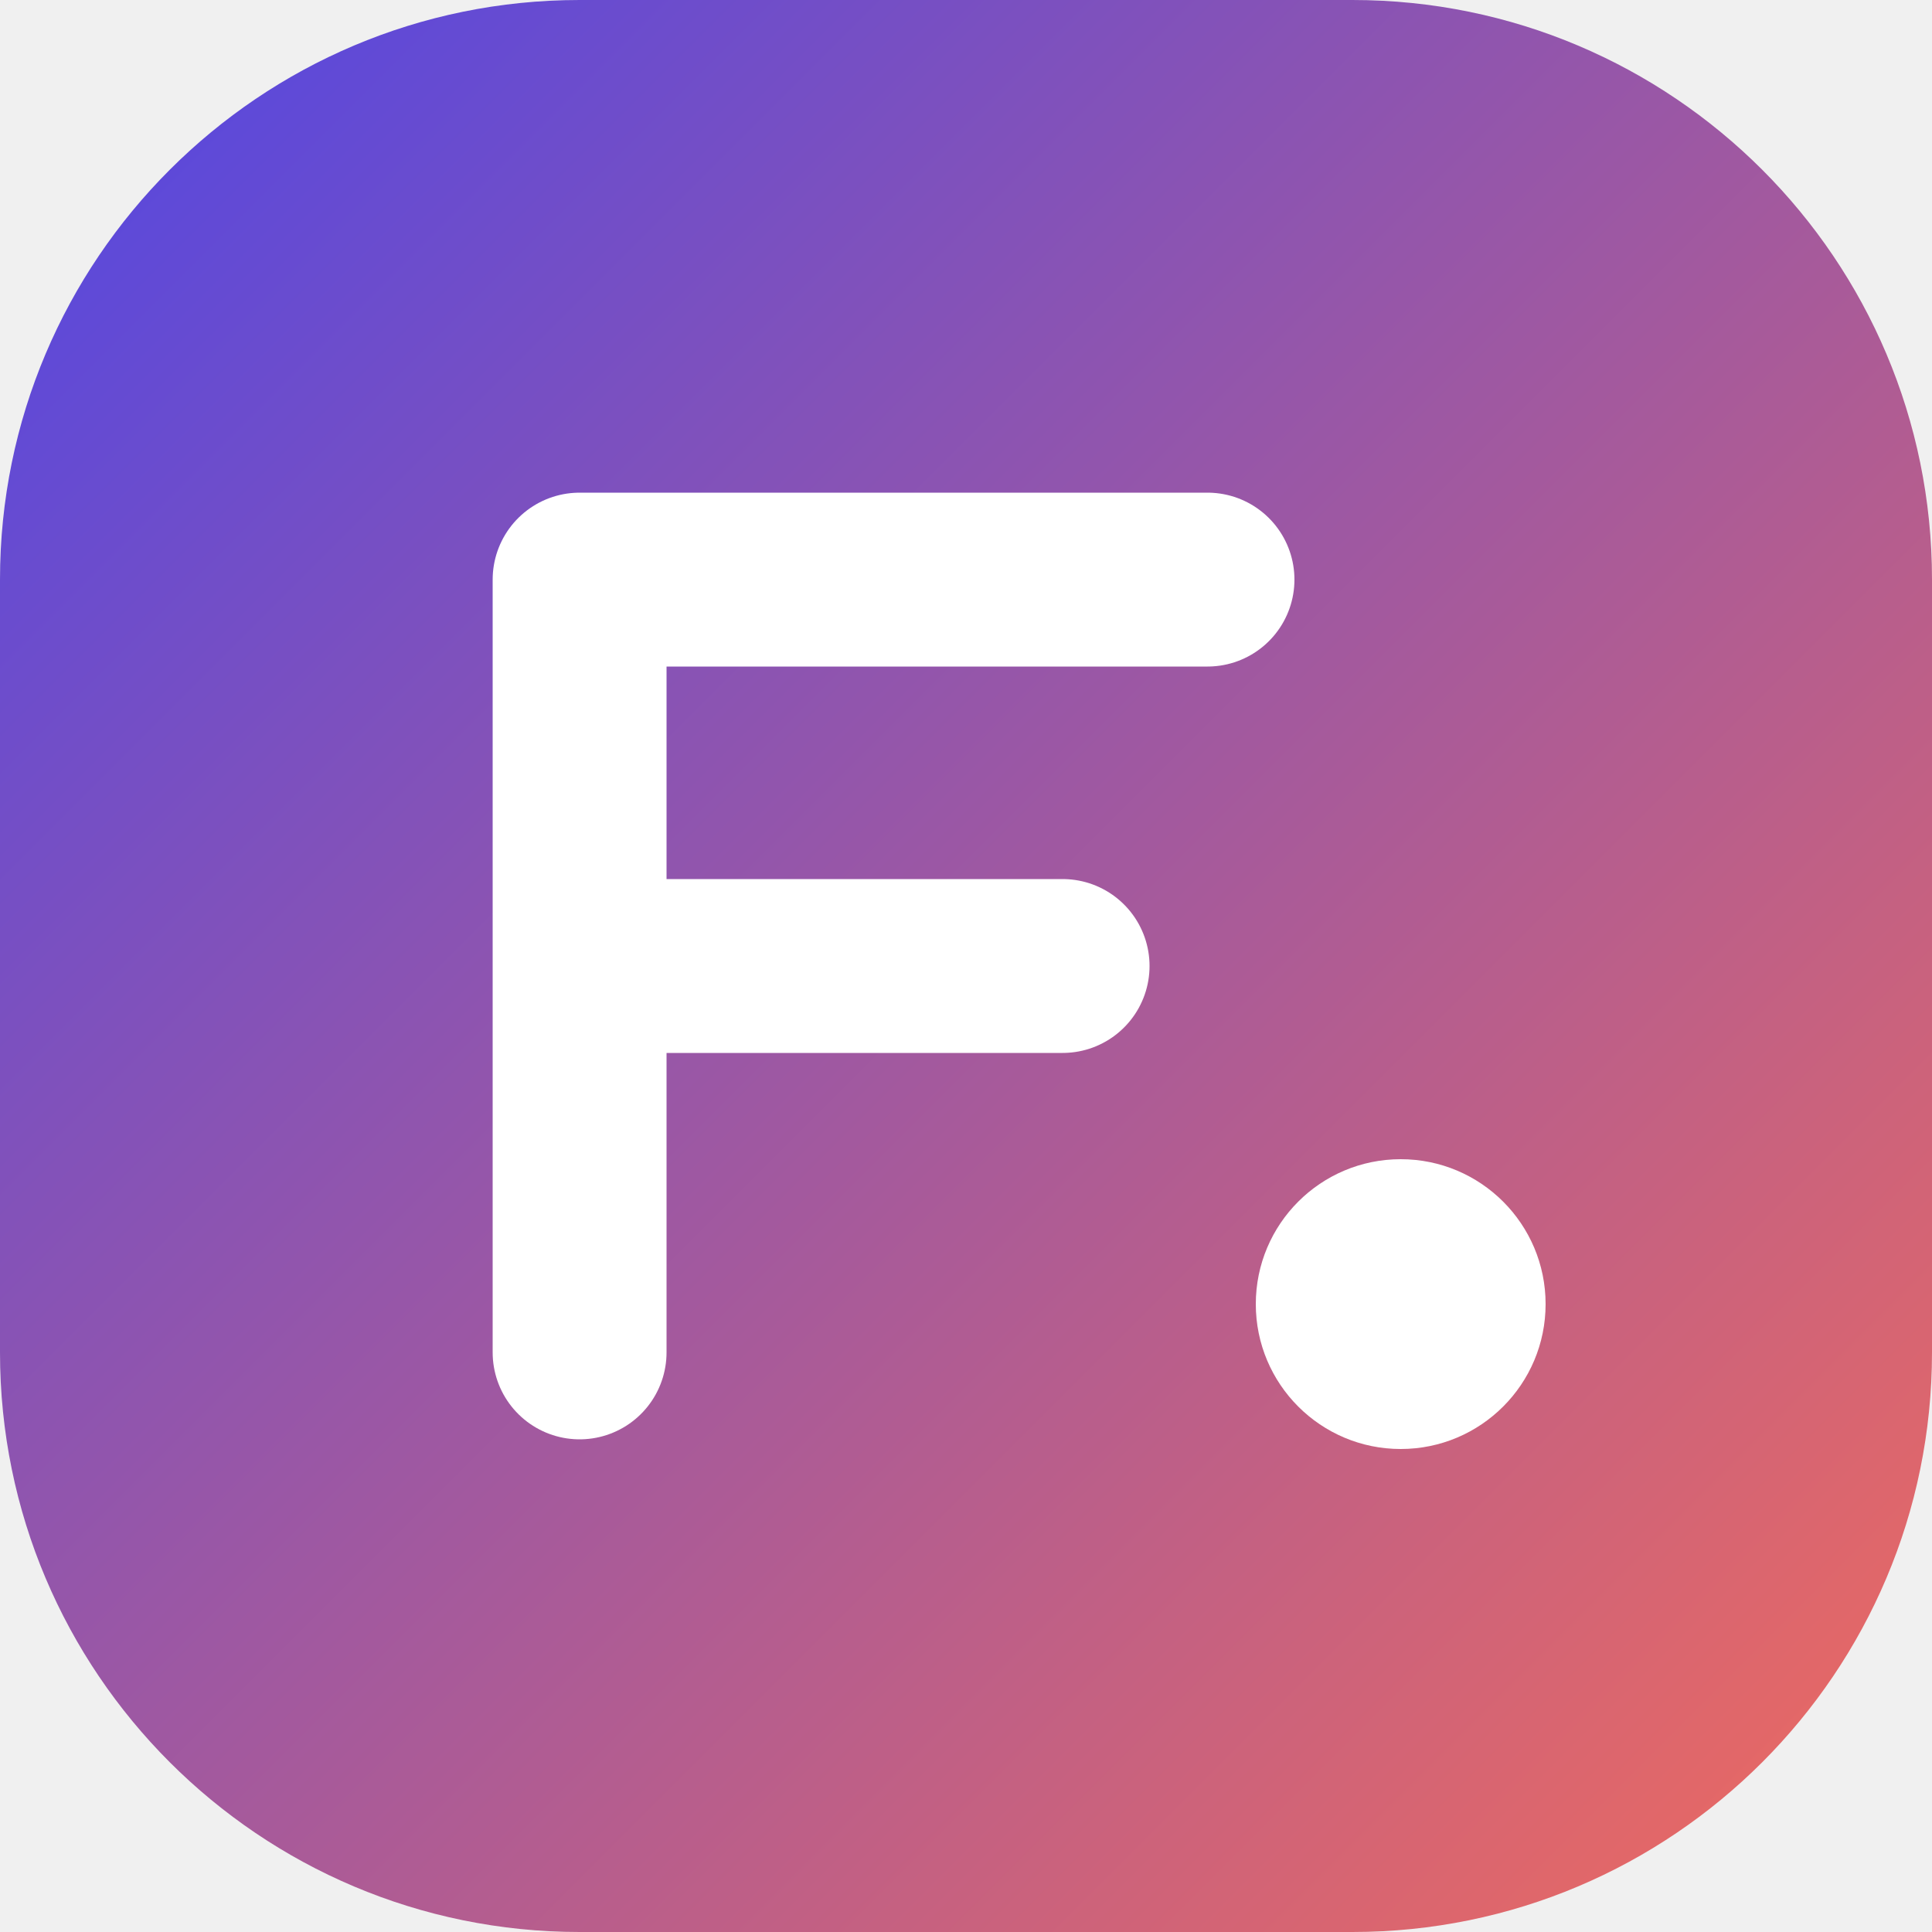
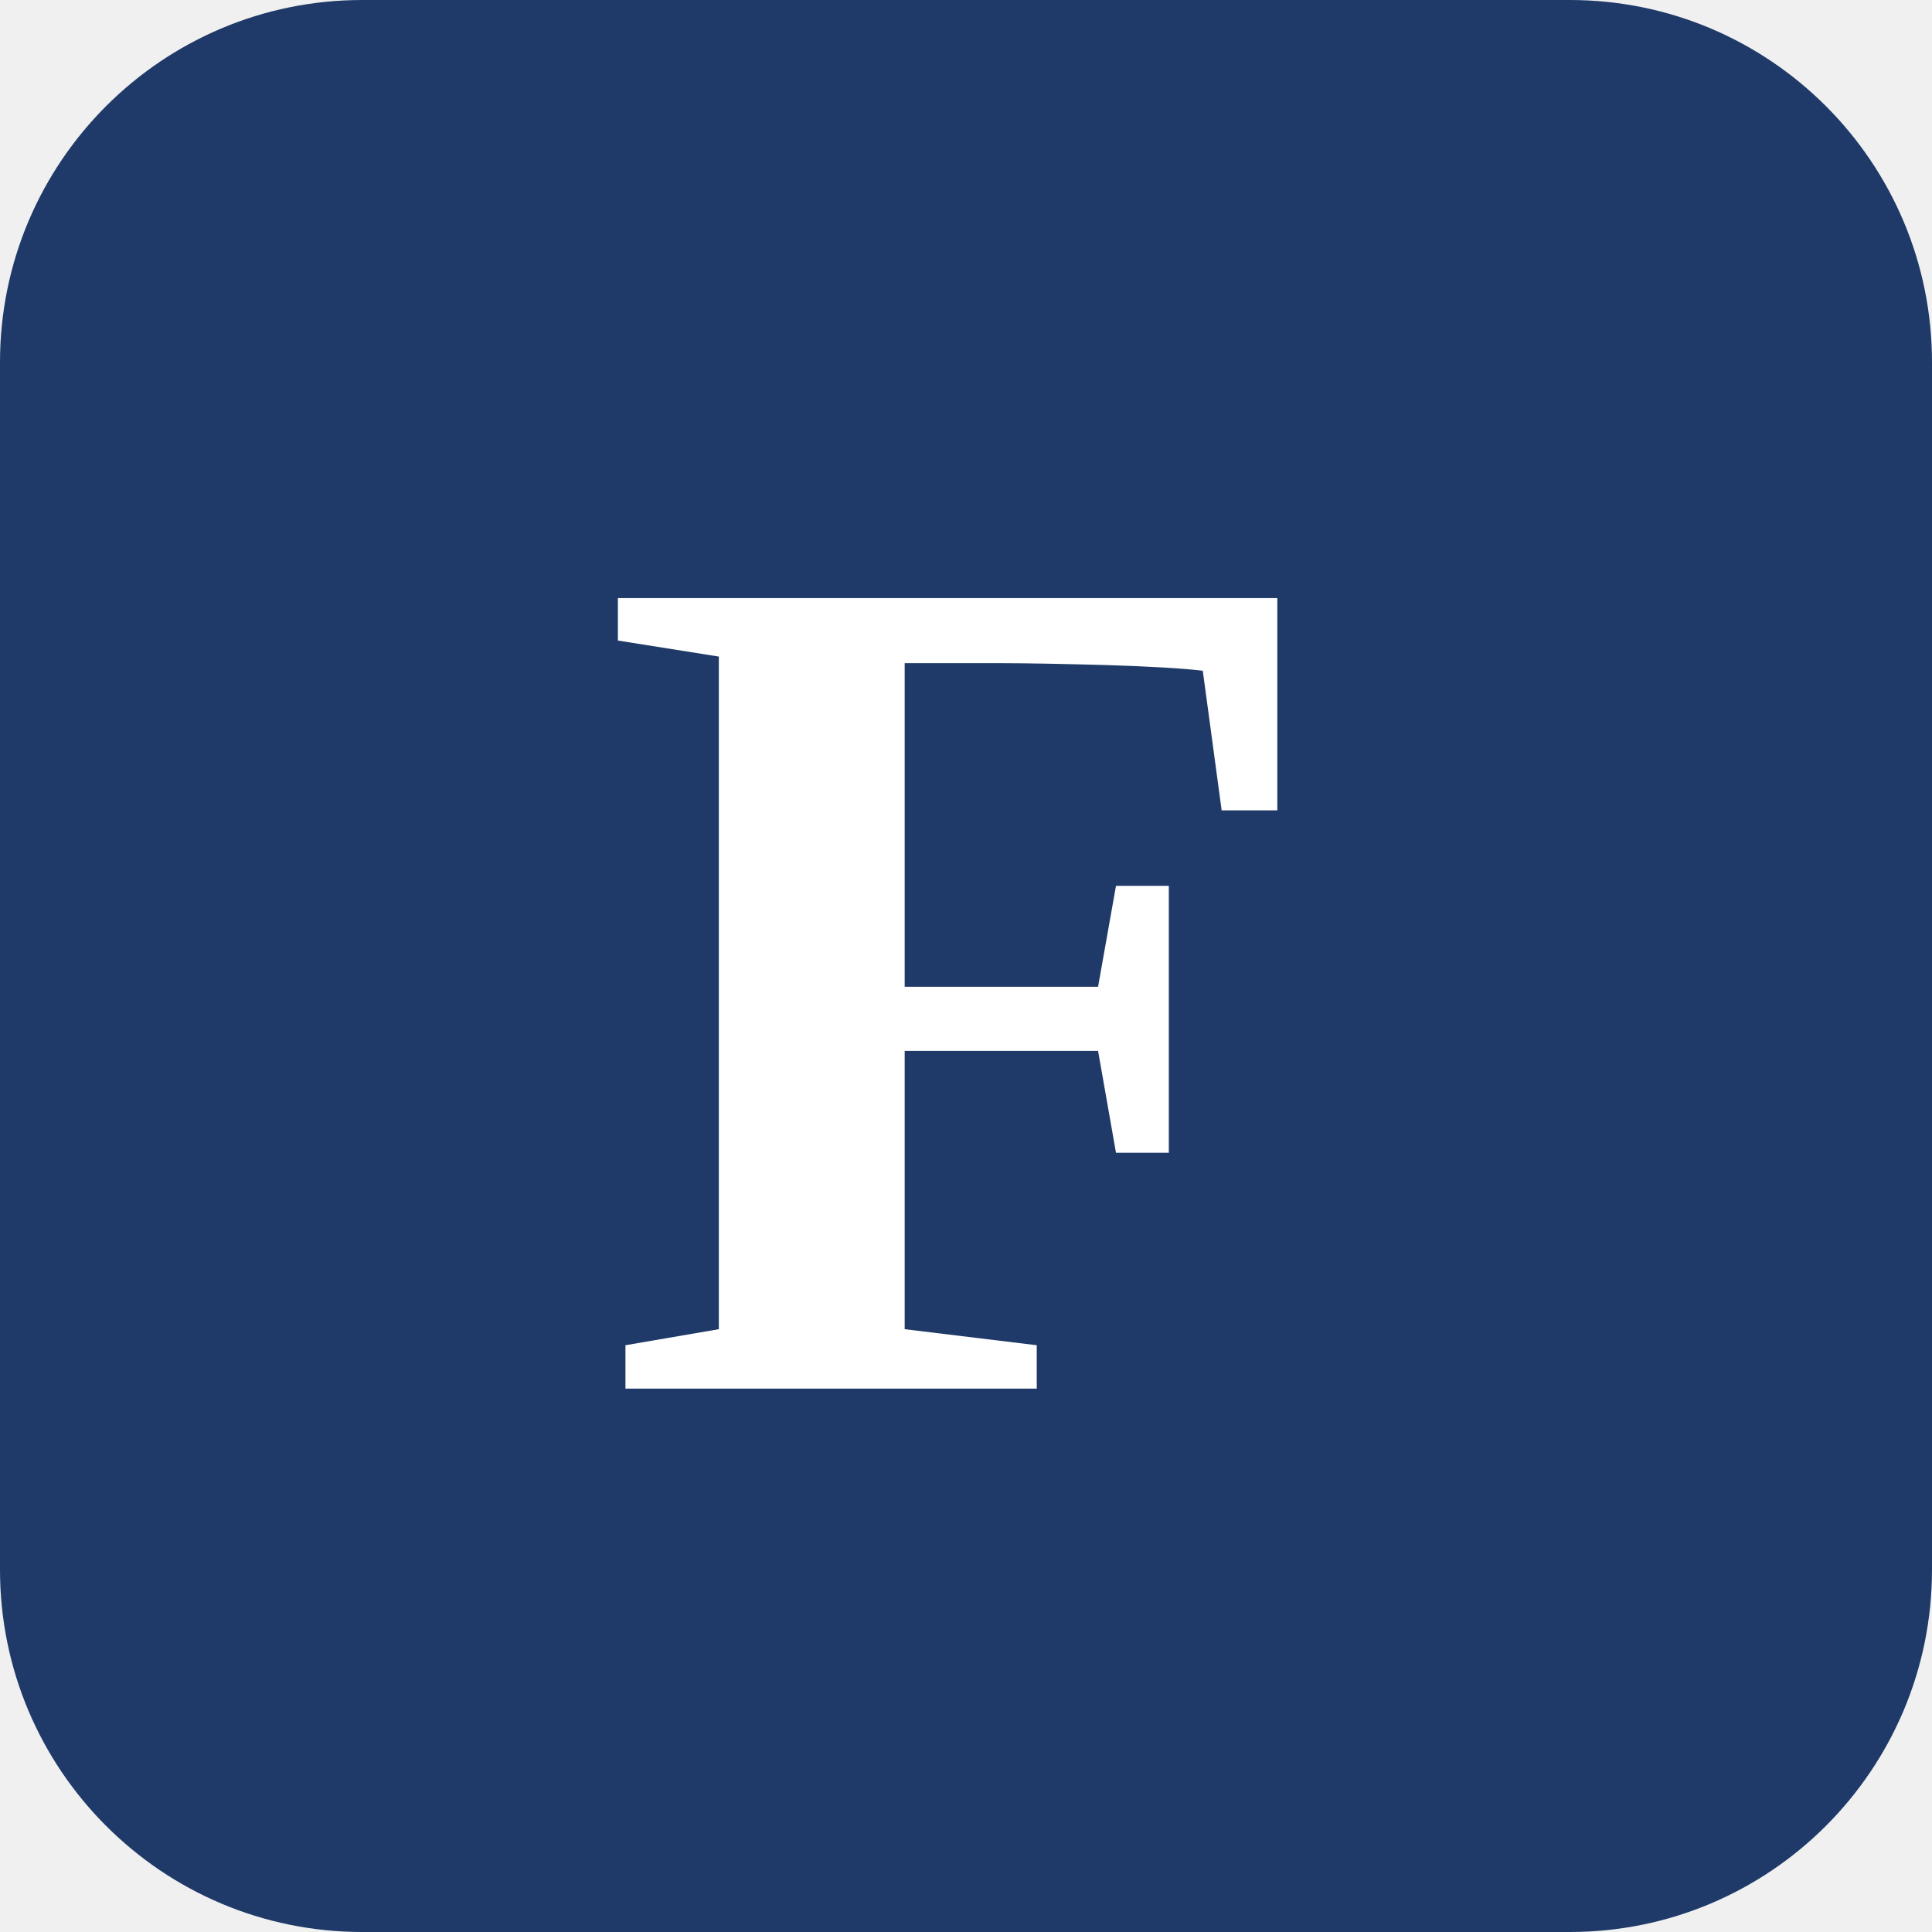
- <svg xmlns="http://www.w3.org/2000/svg" viewBox="0 0 40 40">
-   <defs>
-     <linearGradient id="g" x1="0" y1="0" x2="1" y2="1">
-       <stop offset="0" stop-color="#4f46e5" />
-       <stop offset="1" stop-color="#f26b5b" />
-     </linearGradient>
-   </defs>
-   <rect width="40" height="40" rx="12" fill="url(#g)" />
-   <path d="M12 28V12h13M12 20h10" stroke="#fff" stroke-width="3.6" stroke-linecap="round" stroke-linejoin="round" fill="none" />
-   <circle cx="29" cy="27" r="3" fill="#fff" />
+ <svg xmlns="http://www.w3.org/2000/svg" viewBox="0 0 32 32">
+   <rect width="32" height="32" rx="6" fill="#1f3a68" />
+   <text x="16" y="23" text-anchor="middle" font-family="Georgia, 'Times New Roman', serif" font-weight="700" font-size="20" fill="#ffffff">F</text>
</svg>
